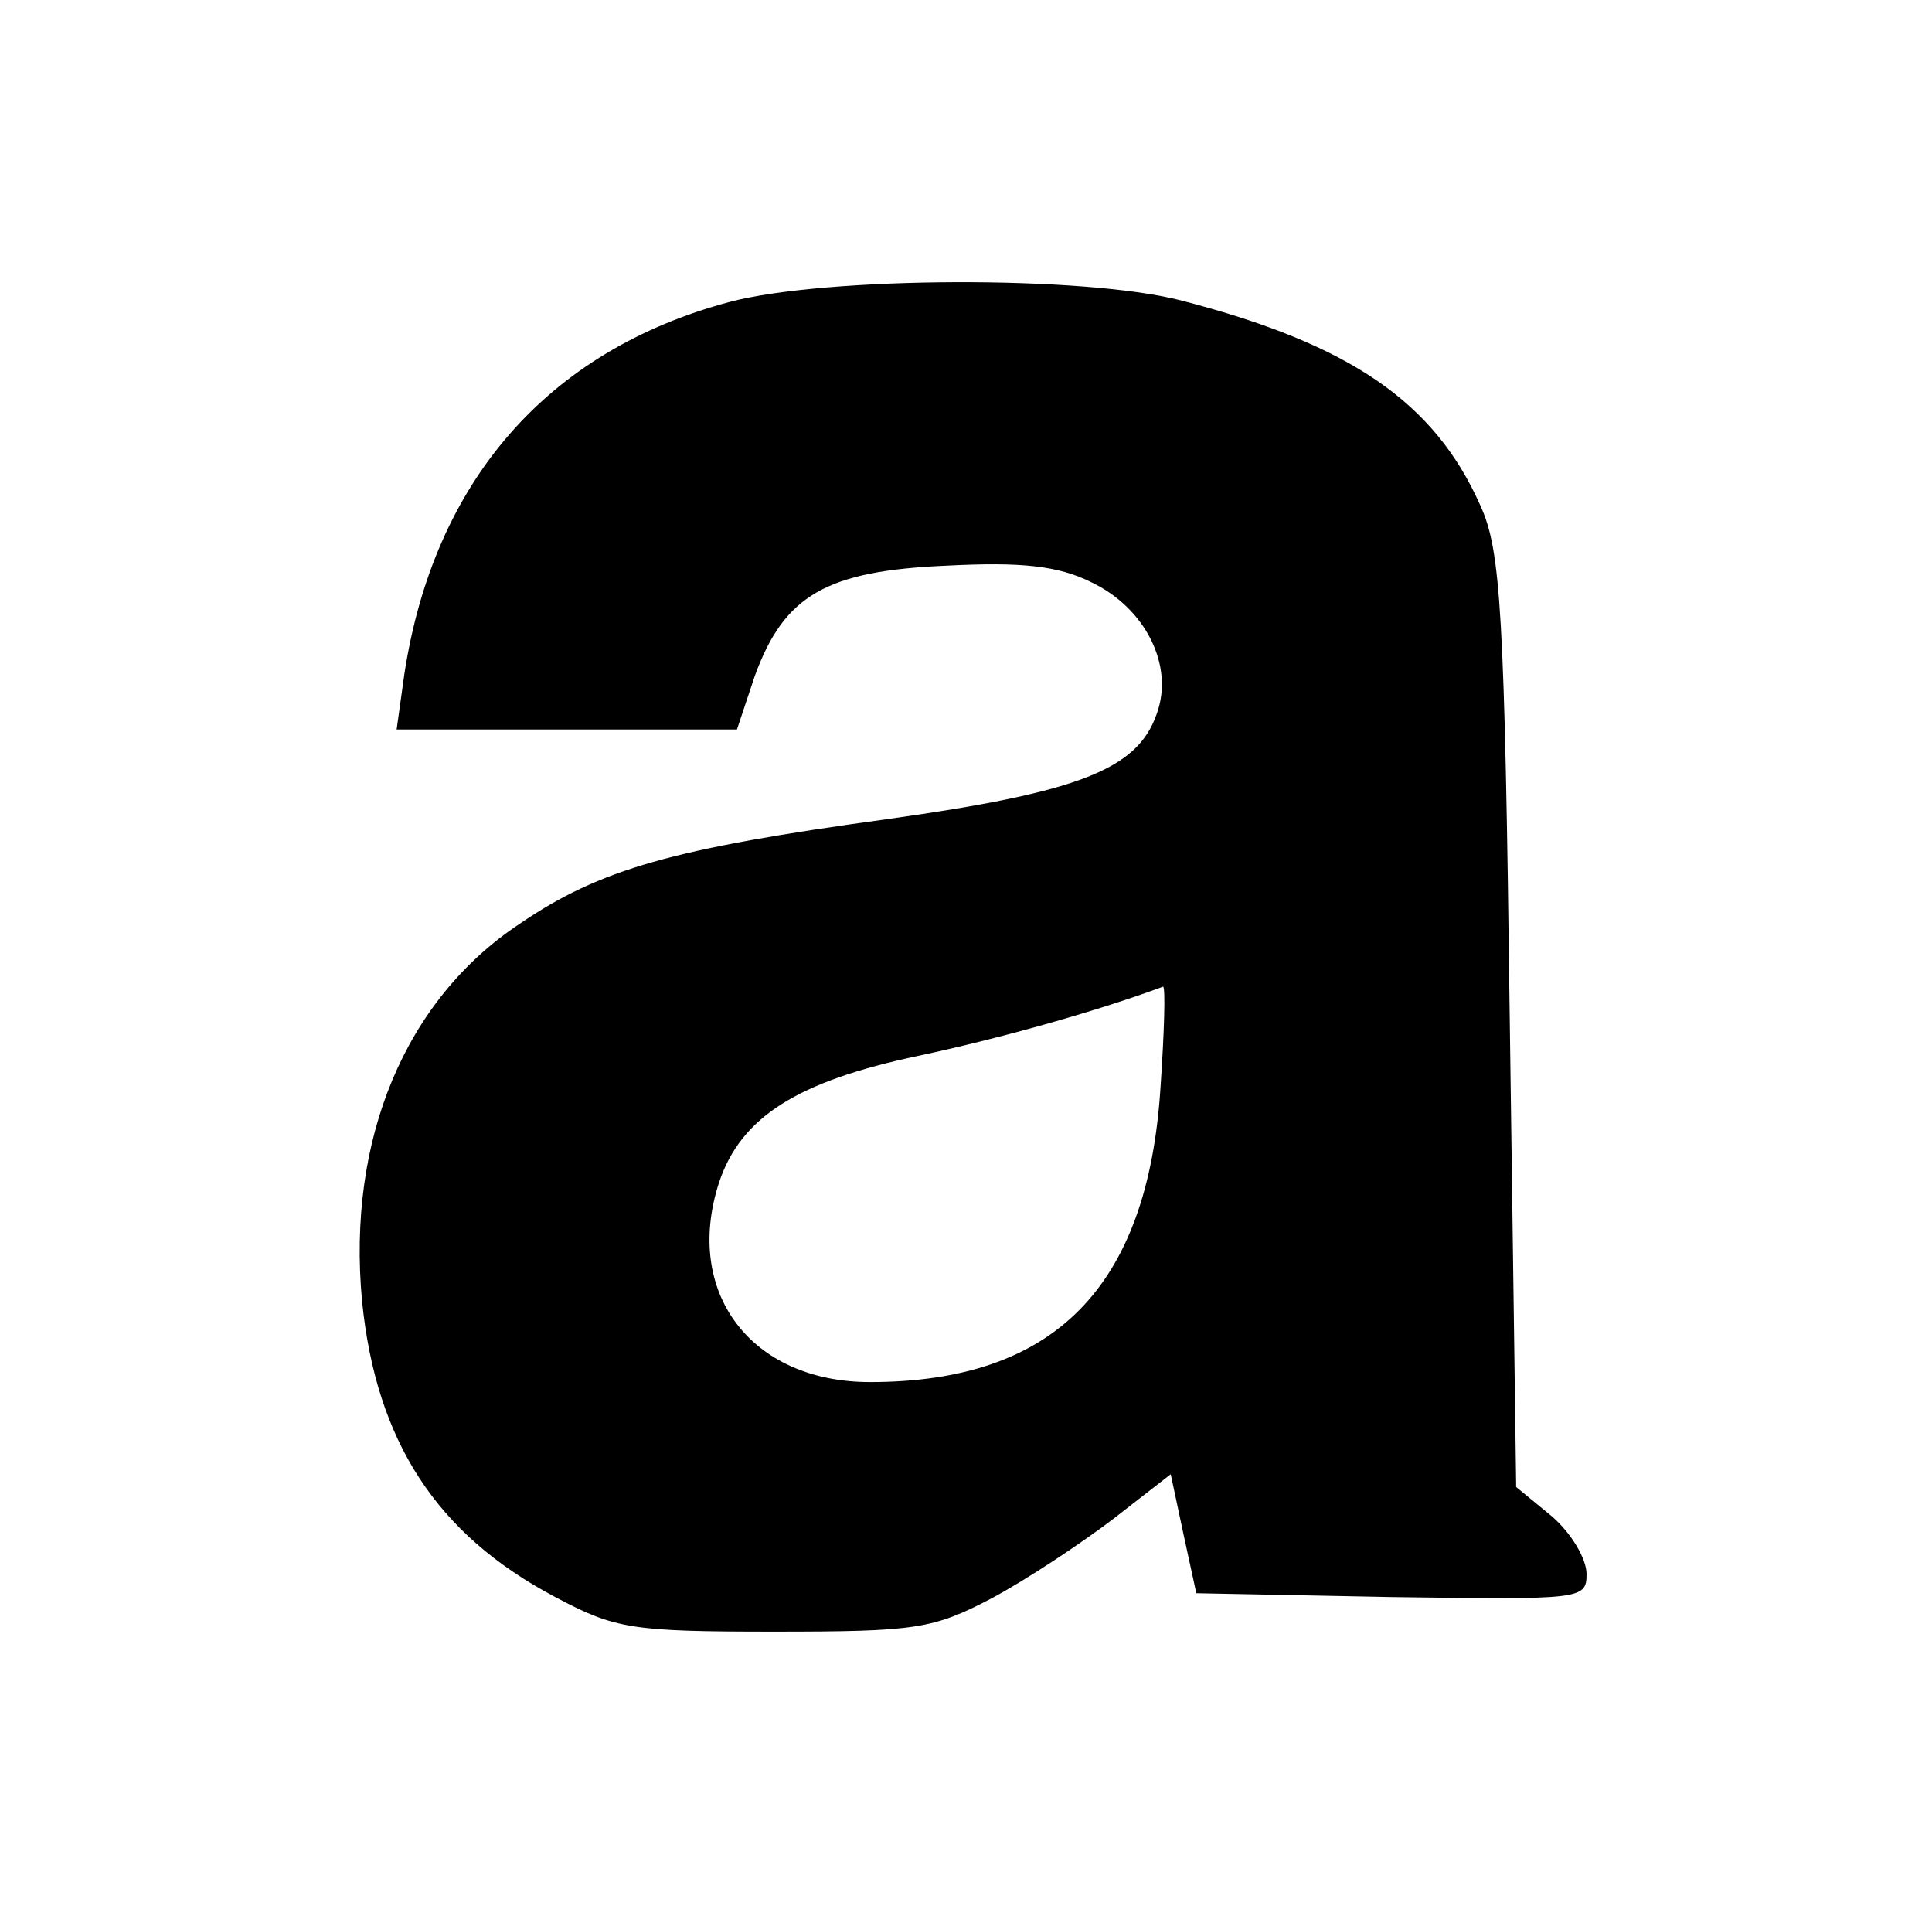
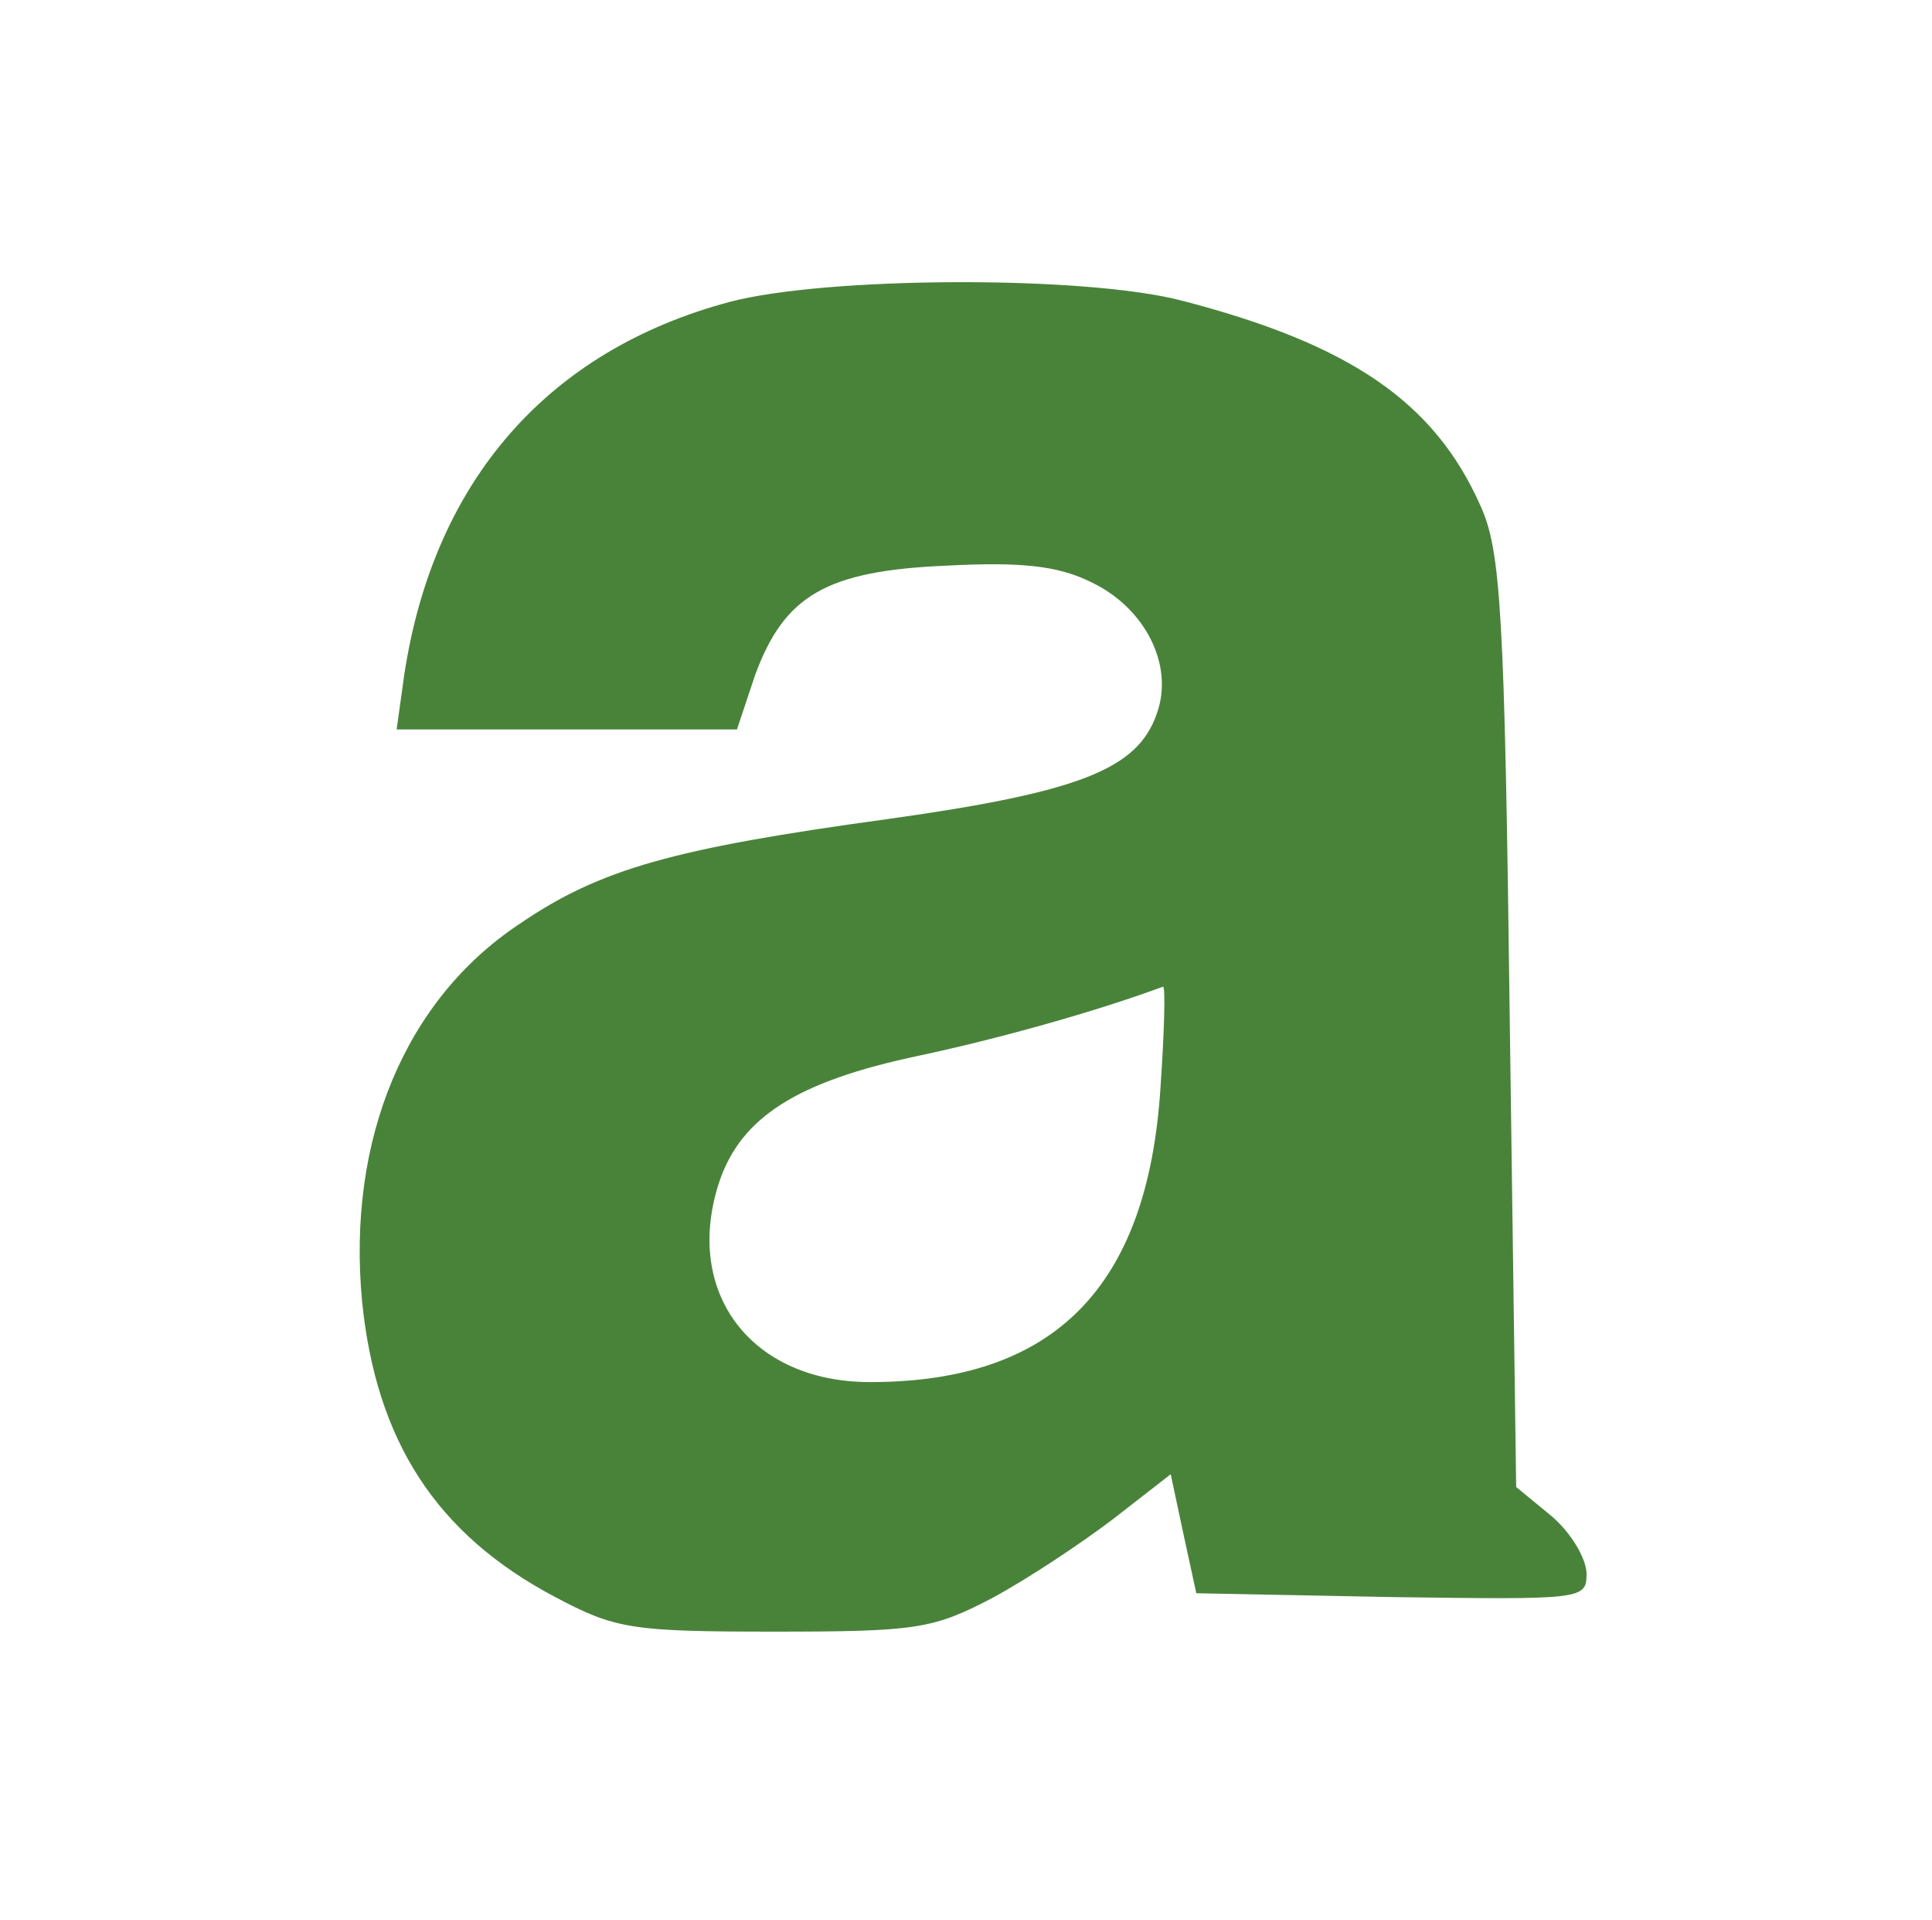
<svg xmlns="http://www.w3.org/2000/svg" version="1.0" width="151pt" height="150pt" viewBox="0 0 151 150" preserveAspectRatio="xMidYMid meet">
-   <g transform="translate(0,150) scale(0.1,-0.1)" fill="#000000" stroke="none">
+   <g transform="translate(0,150) scale(0.1,-0.1)" fill="#49833A" stroke="none">
    <path d="M570 1264 c-142 -38 -231 -140 -254 -291 l-6 -43 133 0 133 0 14 42 c23 63 56 82 150 86 58 3 87 0 113 -13 42 -20 65 -65 51 -103 -15 -43 -60 -61 -210 -82 -168 -23 -225 -39 -288 -82 -89 -59 -135 -168 -123 -295 11 -109 58 -182 151 -231 47 -25 60 -27 171 -27 111 0 124 2 170 26 28 15 70 43 95 62 l45 35 10 -47 10 -46 153 -3 c148 -2 152 -2 152 18 0 12 -12 32 -27 45 l-28 23 -5 364 c-4 321 -7 368 -23 403 -36 81 -102 126 -233 160 -76 20 -279 19 -354 -1z m337 -614 c-10 -156 -83 -230 -227 -230 -93 0 -146 70 -118 156 17 51 61 79 156 99 61 13 137 34 191 54 2 0 1 -35 -2 -79z" />
  </g>
</svg>
